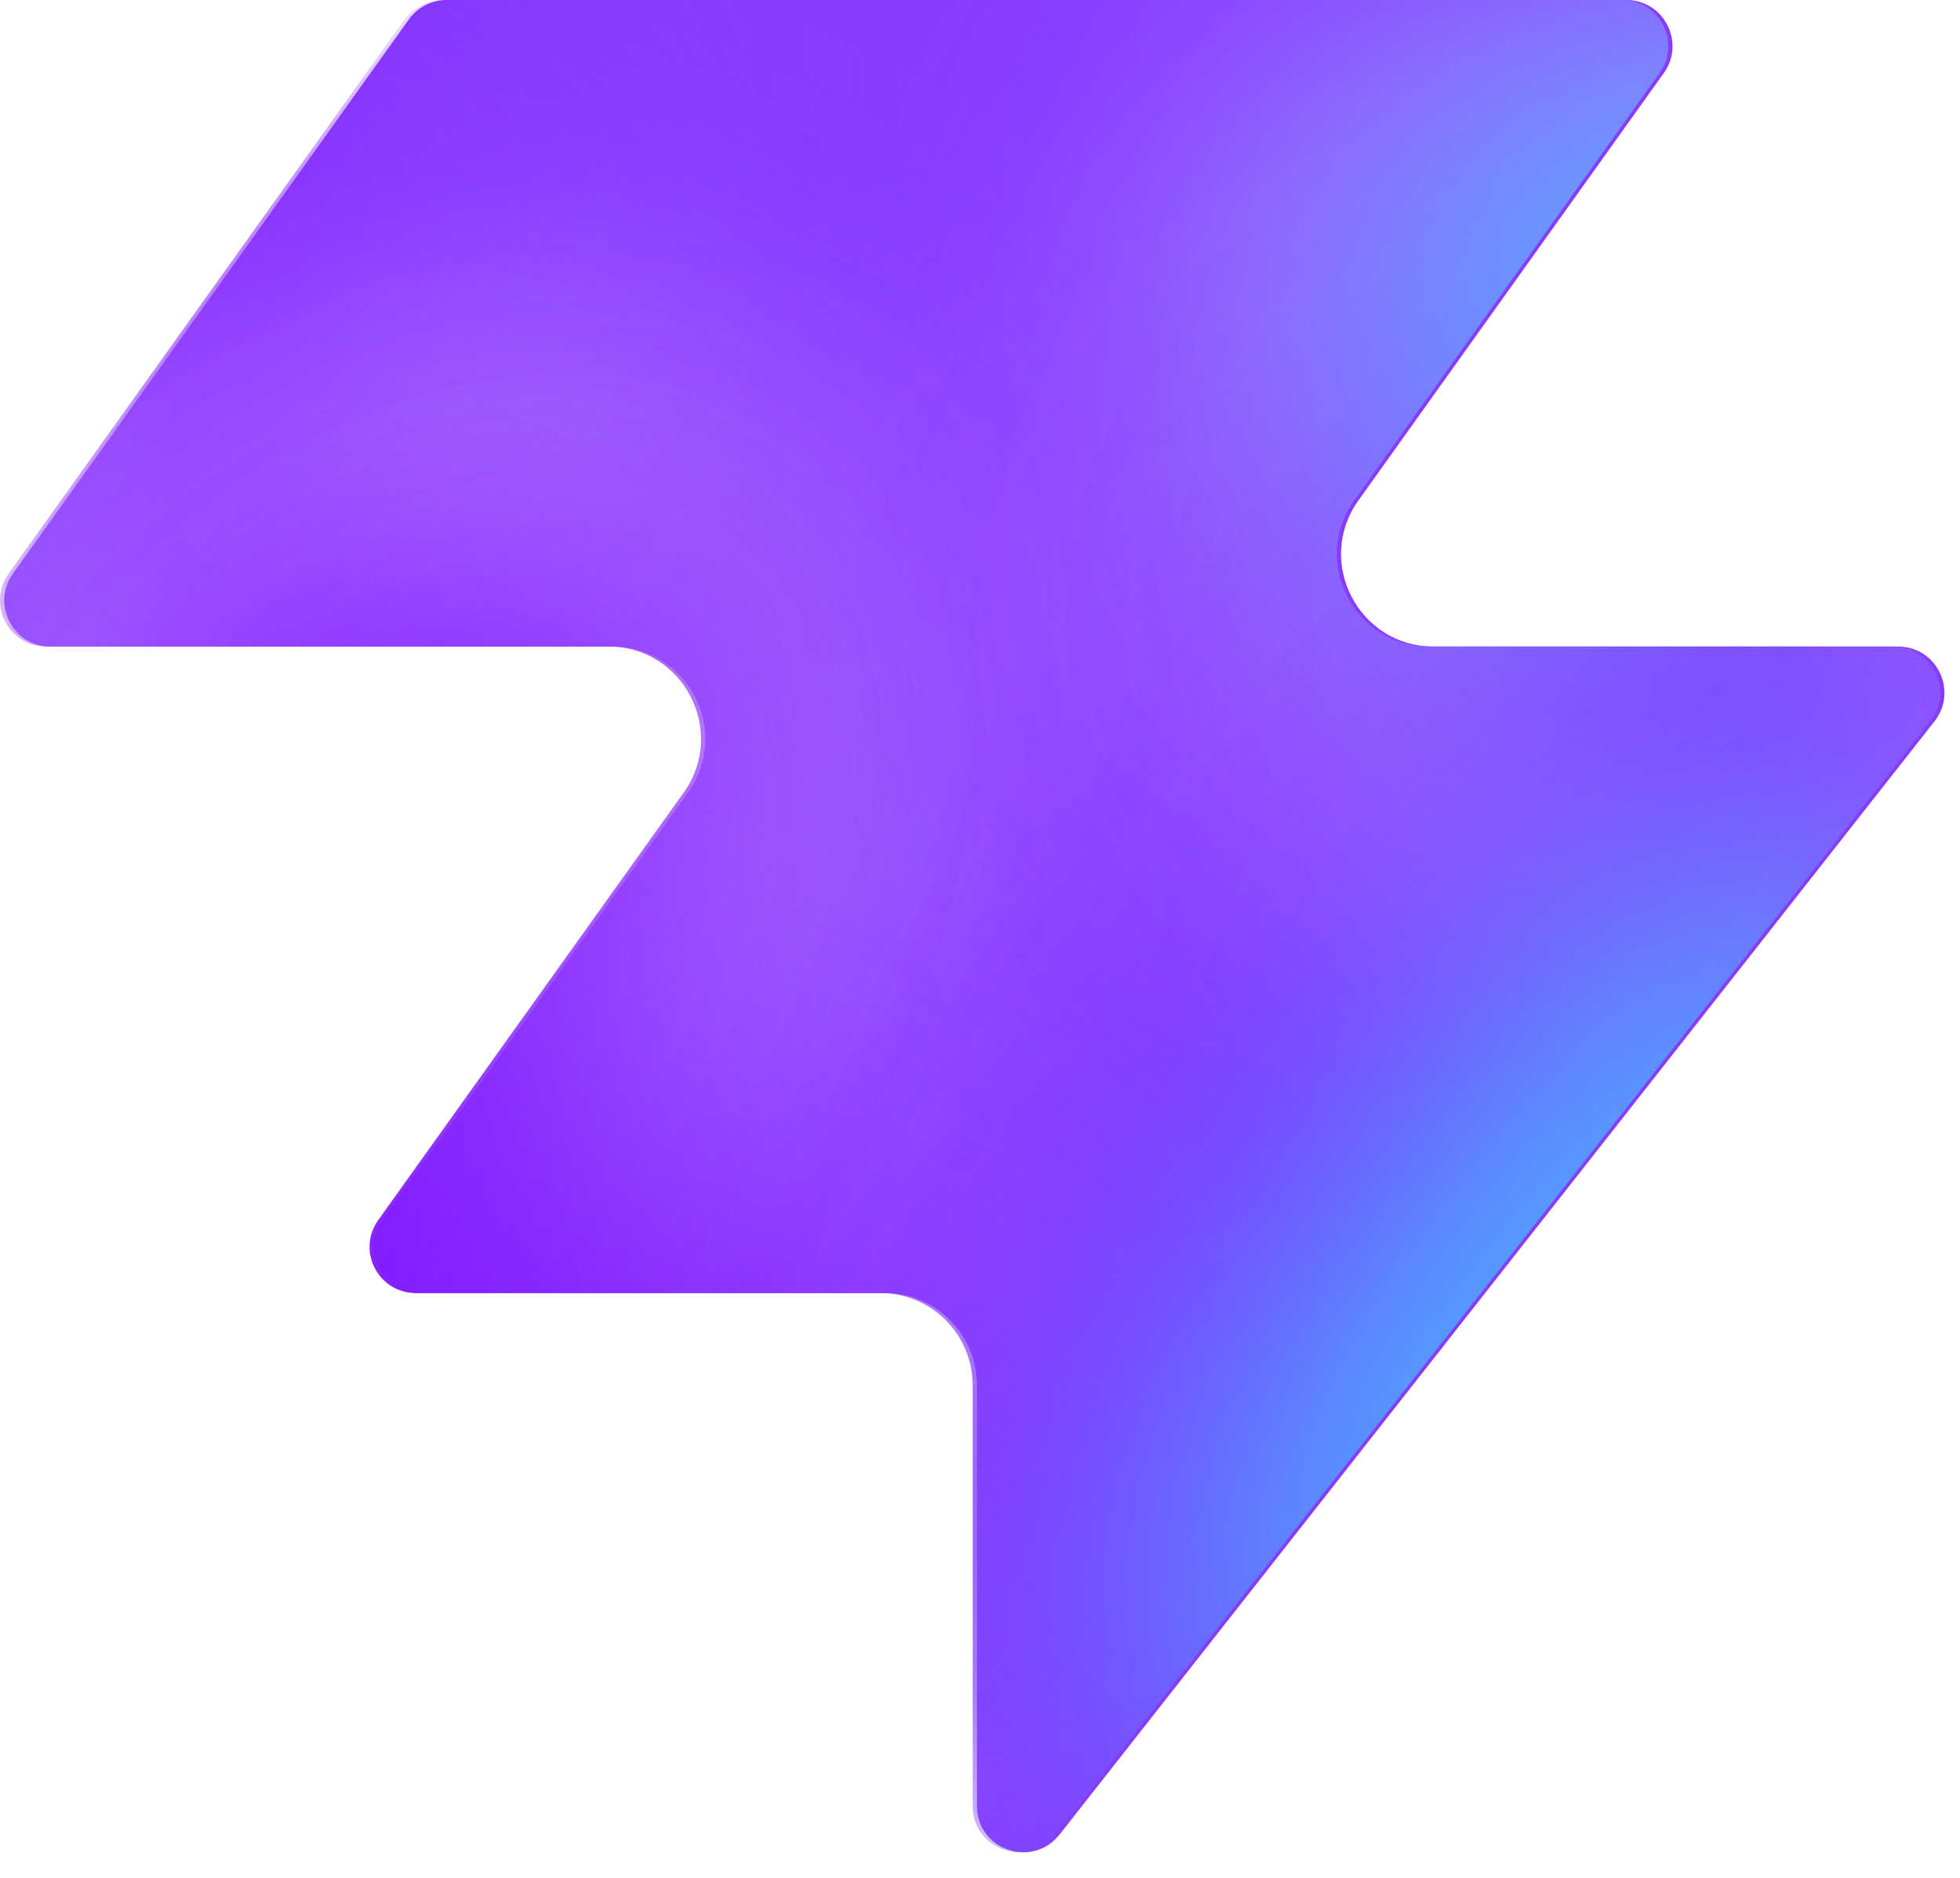
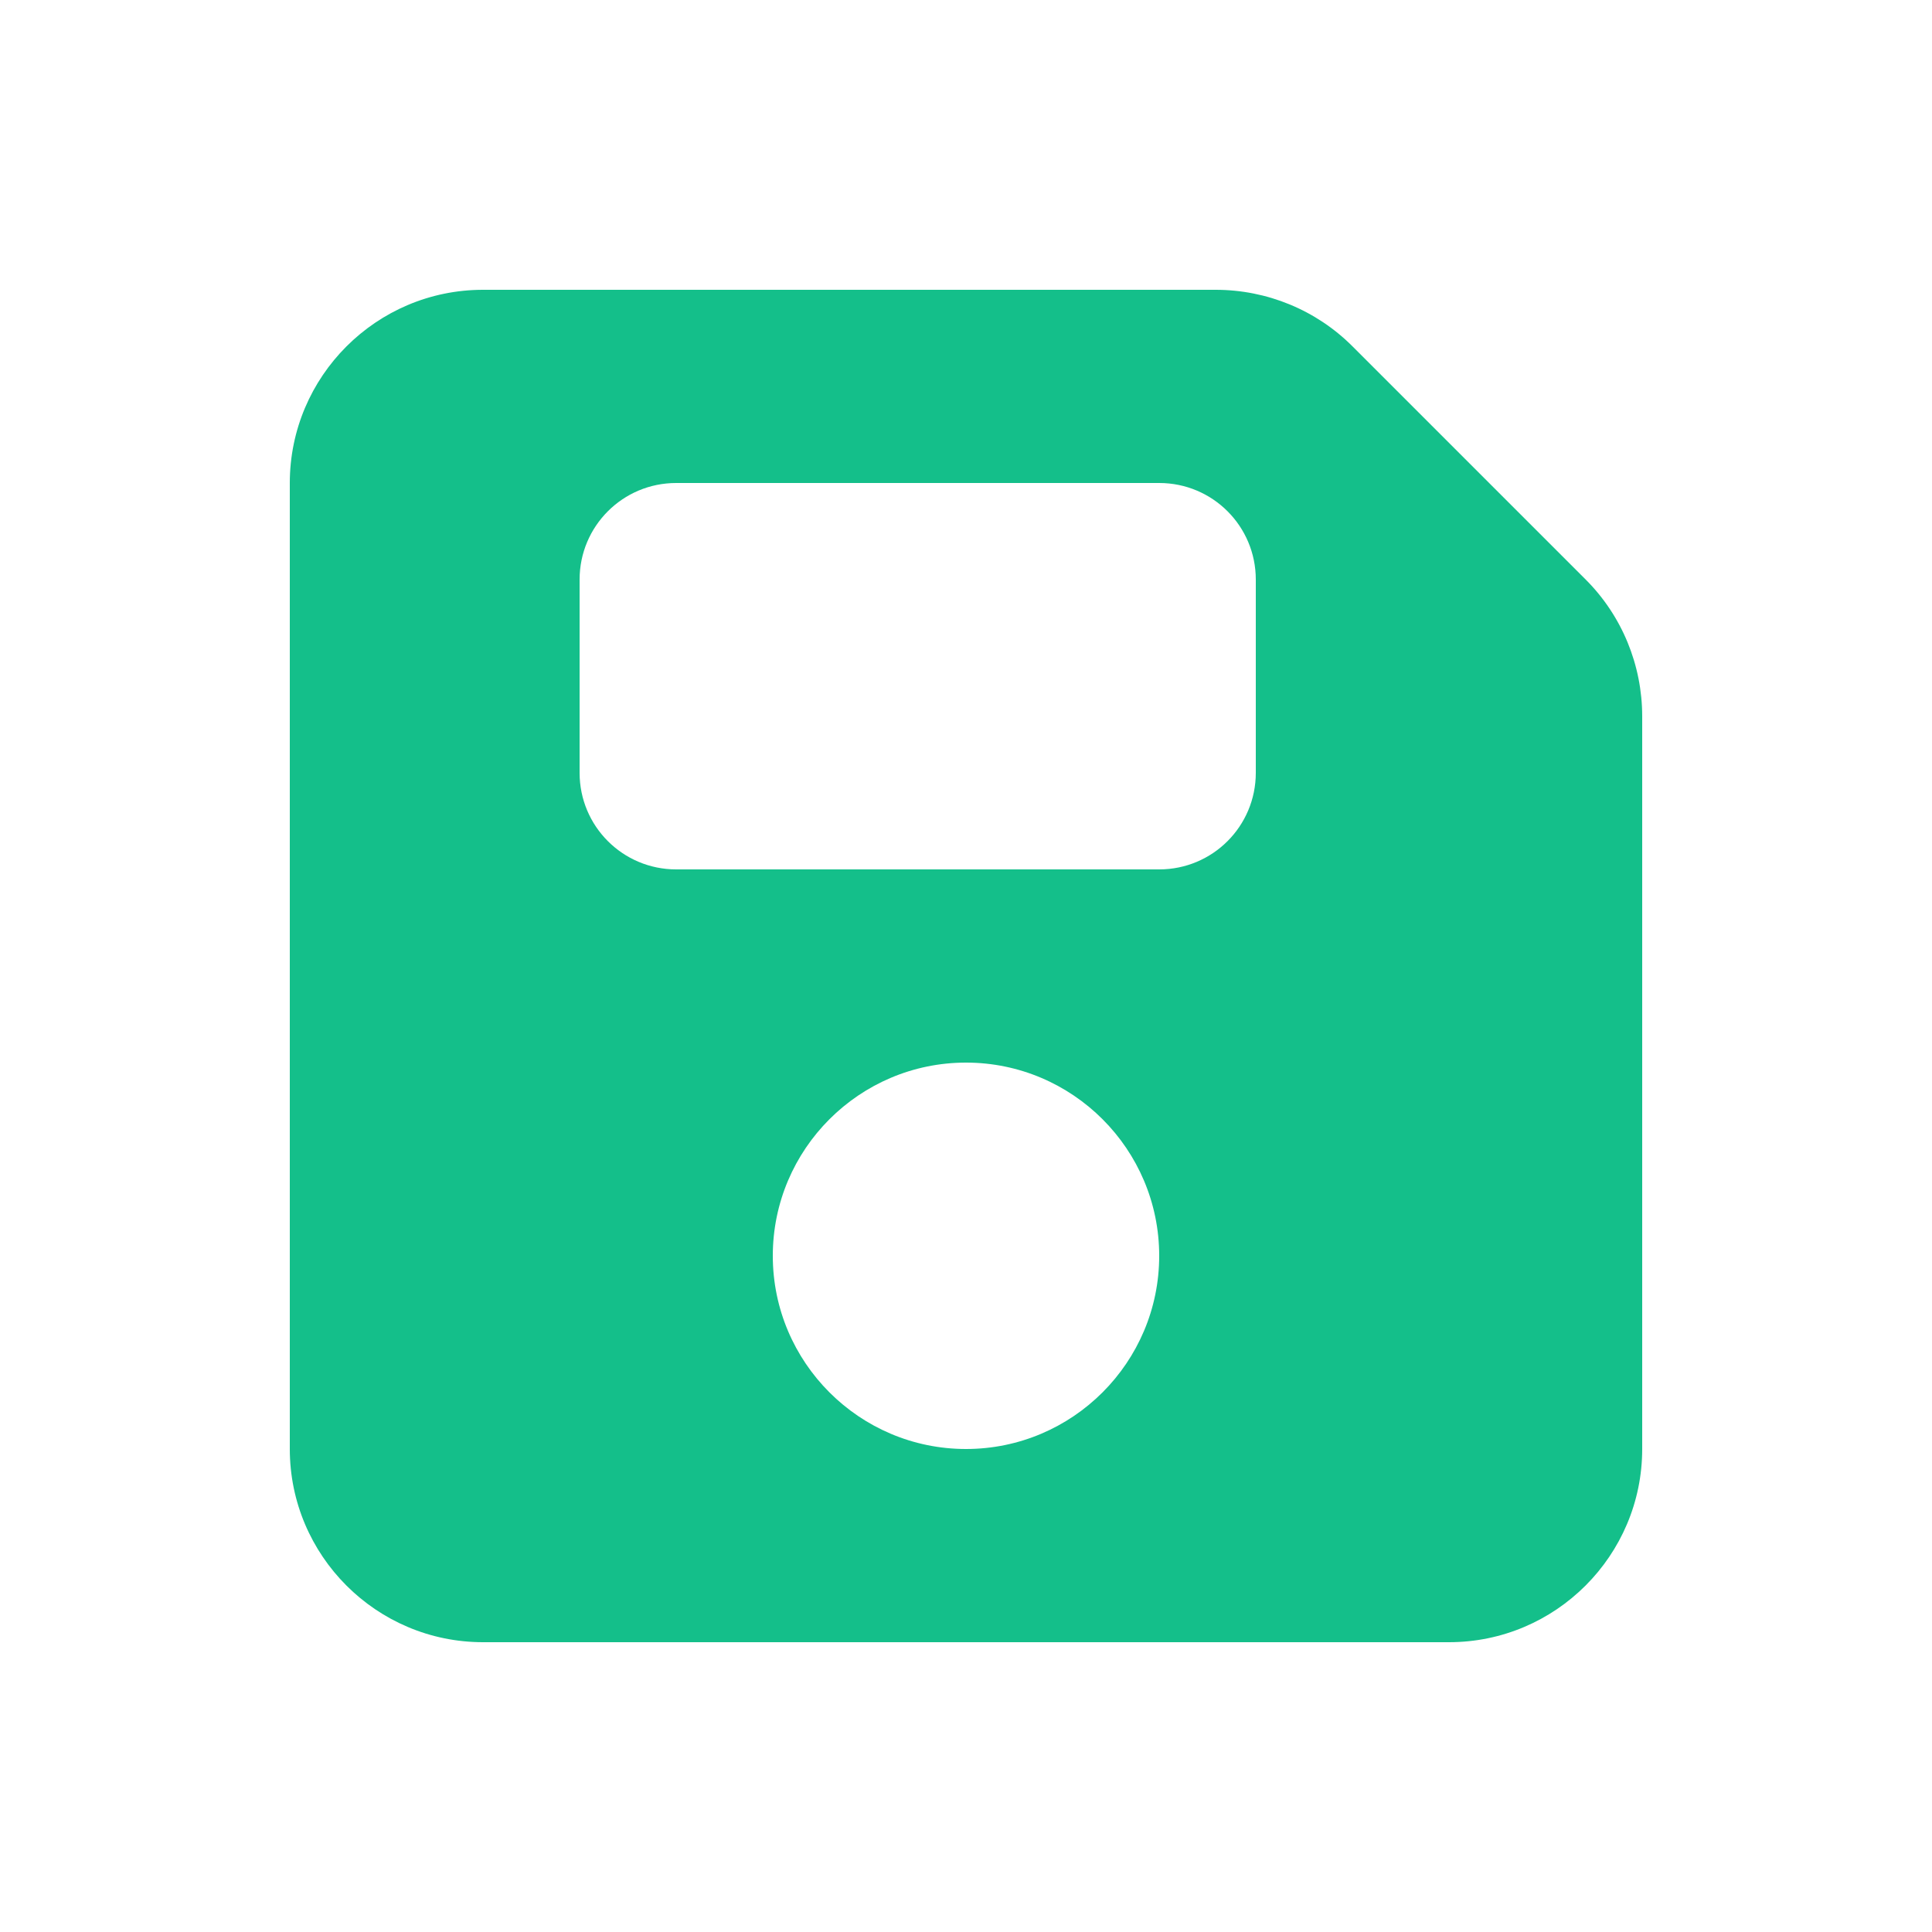
- <svg xmlns="http://www.w3.org/2000/svg" width="48" height="46" fill="none" viewBox="0 0 48 46">
-   <path fill="#863bff" d="M25.946 44.938c-.664.845-2.021.375-2.021-.698V33.937a2.26 2.26 0 0 0-2.262-2.262H10.287c-.92 0-1.456-1.04-.92-1.788l7.48-10.471c1.07-1.497 0-3.578-1.842-3.578H1.237c-.92 0-1.456-1.04-.92-1.788L10.013.474c.214-.297.556-.474.92-.474h28.894c.92 0 1.456 1.04.92 1.788l-7.48 10.471c-1.07 1.498 0 3.579 1.842 3.579h11.377c.943 0 1.473 1.088.89 1.83L25.947 44.94z" style="fill:#863bff;fill:color(display-p3 .525 .23 1);fill-opacity:1" />
-   <mask id="a" width="48" height="46" x="0" y="0" maskUnits="userSpaceOnUse" style="mask-type:alpha">
-     <path fill="#000" d="M25.842 44.938c-.664.844-2.021.375-2.021-.698V33.937a2.26 2.26 0 0 0-2.262-2.262H10.183c-.92 0-1.456-1.04-.92-1.788l7.48-10.471c1.07-1.498 0-3.579-1.842-3.579H1.133c-.92 0-1.456-1.04-.92-1.787L9.91.473c.214-.297.556-.474.92-.474h28.894c.92 0 1.456 1.04.92 1.788l-7.48 10.471c-1.07 1.498 0 3.578 1.842 3.578h11.377c.943 0 1.473 1.088.89 1.832L25.843 44.94z" style="fill:#000;fill-opacity:1" />
-   </mask>
-   <g mask="url(#a)">
-     <g filter="url(#b)">
-       <ellipse cx="5.508" cy="14.704" fill="#ede6ff" rx="5.508" ry="14.704" style="fill:#ede6ff;fill:color(display-p3 .927 .903 1);fill-opacity:1" transform="matrix(.00324 1 1 -.00324 -4.47 31.516)" />
-     </g>
-     <g filter="url(#c)">
-       <ellipse cx="10.399" cy="29.851" fill="#ede6ff" rx="10.399" ry="29.851" style="fill:#ede6ff;fill:color(display-p3 .927 .903 1);fill-opacity:1" transform="matrix(.00324 1 1 -.00324 -39.328 7.883)" />
-     </g>
-     <g filter="url(#d)">
-       <ellipse cx="5.508" cy="30.487" fill="#7e14ff" rx="5.508" ry="30.487" style="fill:#7e14ff;fill:color(display-p3 .492 .077 1);fill-opacity:1" transform="rotate(89.814 -25.913 -14.639)scale(1 -1)" />
-     </g>
-     <g filter="url(#e)">
-       <ellipse cx="5.508" cy="30.599" fill="#7e14ff" rx="5.508" ry="30.599" style="fill:#7e14ff;fill:color(display-p3 .492 .077 1);fill-opacity:1" transform="rotate(89.814 -32.644 -3.334)scale(1 -1)" />
-     </g>
-     <g filter="url(#f)">
-       <ellipse cx="5.508" cy="30.599" fill="#7e14ff" rx="5.508" ry="30.599" style="fill:#7e14ff;fill:color(display-p3 .492 .077 1);fill-opacity:1" transform="matrix(.00324 1 1 -.00324 -34.34 30.47)" />
-     </g>
-     <g filter="url(#g)">
-       <ellipse cx="14.072" cy="22.078" fill="#ede6ff" rx="14.072" ry="22.078" style="fill:#ede6ff;fill:color(display-p3 .927 .903 1);fill-opacity:1" transform="rotate(93.35 24.506 48.493)scale(-1 1)" />
-     </g>
-     <g filter="url(#h)">
-       <ellipse cx="3.47" cy="21.501" fill="#7e14ff" rx="3.47" ry="21.501" style="fill:#7e14ff;fill:color(display-p3 .492 .077 1);fill-opacity:1" transform="rotate(89.009 28.708 47.59)scale(-1 1)" />
-     </g>
-     <g filter="url(#i)">
-       <ellipse cx="3.47" cy="21.501" fill="#7e14ff" rx="3.47" ry="21.501" style="fill:#7e14ff;fill:color(display-p3 .492 .077 1);fill-opacity:1" transform="rotate(89.009 28.708 47.59)scale(-1 1)" />
-     </g>
-     <g filter="url(#j)">
-       <ellipse cx=".387" cy="8.972" fill="#7e14ff" rx="4.407" ry="29.108" style="fill:#7e14ff;fill:color(display-p3 .492 .077 1);fill-opacity:1" transform="rotate(39.51 .387 8.972)" />
-     </g>
-     <g filter="url(#k)">
-       <ellipse cx="47.523" cy="-6.092" fill="#7e14ff" rx="4.407" ry="29.108" style="fill:#7e14ff;fill:color(display-p3 .492 .077 1);fill-opacity:1" transform="rotate(37.892 47.523 -6.092)" />
-     </g>
-     <g filter="url(#l)">
-       <ellipse cx="41.412" cy="6.333" fill="#47bfff" rx="5.971" ry="9.665" style="fill:#47bfff;fill:color(display-p3 .28 .748 1);fill-opacity:1" transform="rotate(37.892 41.412 6.333)" />
-     </g>
-     <g filter="url(#m)">
-       <ellipse cx="-1.879" cy="38.332" fill="#7e14ff" rx="4.407" ry="29.108" style="fill:#7e14ff;fill:color(display-p3 .492 .077 1);fill-opacity:1" transform="rotate(37.892 -1.88 38.332)" />
-     </g>
-     <g filter="url(#n)">
-       <ellipse cx="-1.879" cy="38.332" fill="#7e14ff" rx="4.407" ry="29.108" style="fill:#7e14ff;fill:color(display-p3 .492 .077 1);fill-opacity:1" transform="rotate(37.892 -1.88 38.332)" />
-     </g>
-     <g filter="url(#o)">
-       <ellipse cx="35.651" cy="29.907" fill="#7e14ff" rx="4.407" ry="29.108" style="fill:#7e14ff;fill:color(display-p3 .492 .077 1);fill-opacity:1" transform="rotate(37.892 35.651 29.907)" />
-     </g>
-     <g filter="url(#p)">
-       <ellipse cx="38.418" cy="32.4" fill="#47bfff" rx="5.971" ry="15.297" style="fill:#47bfff;fill:color(display-p3 .28 .748 1);fill-opacity:1" transform="rotate(37.892 38.418 32.4)" />
-     </g>
-   </g>
-   <defs>
-     <filter id="b" width="60.045" height="41.654" x="-19.77" y="16.149" color-interpolation-filters="sRGB" filterUnits="userSpaceOnUse">
-       <feFlood flood-opacity="0" result="BackgroundImageFix" />
-       <feBlend in="SourceGraphic" in2="BackgroundImageFix" result="shape" />
-       <feGaussianBlur result="effect1_foregroundBlur_2002_17158" stdDeviation="7.659" />
-     </filter>
-     <filter id="c" width="90.34" height="51.437" x="-54.613" y="-7.533" color-interpolation-filters="sRGB" filterUnits="userSpaceOnUse">
-       <feFlood flood-opacity="0" result="BackgroundImageFix" />
-       <feBlend in="SourceGraphic" in2="BackgroundImageFix" result="shape" />
-       <feGaussianBlur result="effect1_foregroundBlur_2002_17158" stdDeviation="7.659" />
-     </filter>
-     <filter id="d" width="79.355" height="29.4" x="-49.64" y="2.03" color-interpolation-filters="sRGB" filterUnits="userSpaceOnUse">
-       <feFlood flood-opacity="0" result="BackgroundImageFix" />
-       <feBlend in="SourceGraphic" in2="BackgroundImageFix" result="shape" />
-       <feGaussianBlur result="effect1_foregroundBlur_2002_17158" stdDeviation="4.596" />
-     </filter>
-     <filter id="e" width="79.579" height="29.4" x="-45.045" y="20.029" color-interpolation-filters="sRGB" filterUnits="userSpaceOnUse">
-       <feFlood flood-opacity="0" result="BackgroundImageFix" />
-       <feBlend in="SourceGraphic" in2="BackgroundImageFix" result="shape" />
-       <feGaussianBlur result="effect1_foregroundBlur_2002_17158" stdDeviation="4.596" />
-     </filter>
-     <filter id="f" width="79.579" height="29.4" x="-43.513" y="21.178" color-interpolation-filters="sRGB" filterUnits="userSpaceOnUse">
-       <feFlood flood-opacity="0" result="BackgroundImageFix" />
-       <feBlend in="SourceGraphic" in2="BackgroundImageFix" result="shape" />
-       <feGaussianBlur result="effect1_foregroundBlur_2002_17158" stdDeviation="4.596" />
-     </filter>
-     <filter id="g" width="74.749" height="58.852" x="15.756" y="-17.901" color-interpolation-filters="sRGB" filterUnits="userSpaceOnUse">
-       <feFlood flood-opacity="0" result="BackgroundImageFix" />
-       <feBlend in="SourceGraphic" in2="BackgroundImageFix" result="shape" />
-       <feGaussianBlur result="effect1_foregroundBlur_2002_17158" stdDeviation="7.659" />
-     </filter>
-     <filter id="h" width="61.377" height="25.362" x="23.548" y="2.284" color-interpolation-filters="sRGB" filterUnits="userSpaceOnUse">
-       <feFlood flood-opacity="0" result="BackgroundImageFix" />
-       <feBlend in="SourceGraphic" in2="BackgroundImageFix" result="shape" />
-       <feGaussianBlur result="effect1_foregroundBlur_2002_17158" stdDeviation="4.596" />
-     </filter>
-     <filter id="i" width="61.377" height="25.362" x="23.548" y="2.284" color-interpolation-filters="sRGB" filterUnits="userSpaceOnUse">
-       <feFlood flood-opacity="0" result="BackgroundImageFix" />
-       <feBlend in="SourceGraphic" in2="BackgroundImageFix" result="shape" />
-       <feGaussianBlur result="effect1_foregroundBlur_2002_17158" stdDeviation="4.596" />
-     </filter>
-     <filter id="j" width="56.045" height="63.649" x="-27.636" y="-22.853" color-interpolation-filters="sRGB" filterUnits="userSpaceOnUse">
-       <feFlood flood-opacity="0" result="BackgroundImageFix" />
-       <feBlend in="SourceGraphic" in2="BackgroundImageFix" result="shape" />
-       <feGaussianBlur result="effect1_foregroundBlur_2002_17158" stdDeviation="4.596" />
-     </filter>
-     <filter id="k" width="54.814" height="64.646" x="20.116" y="-38.415" color-interpolation-filters="sRGB" filterUnits="userSpaceOnUse">
-       <feFlood flood-opacity="0" result="BackgroundImageFix" />
-       <feBlend in="SourceGraphic" in2="BackgroundImageFix" result="shape" />
-       <feGaussianBlur result="effect1_foregroundBlur_2002_17158" stdDeviation="4.596" />
-     </filter>
-     <filter id="l" width="33.541" height="35.313" x="24.641" y="-11.323" color-interpolation-filters="sRGB" filterUnits="userSpaceOnUse">
-       <feFlood flood-opacity="0" result="BackgroundImageFix" />
-       <feBlend in="SourceGraphic" in2="BackgroundImageFix" result="shape" />
-       <feGaussianBlur result="effect1_foregroundBlur_2002_17158" stdDeviation="4.596" />
-     </filter>
-     <filter id="m" width="54.814" height="64.646" x="-29.286" y="6.009" color-interpolation-filters="sRGB" filterUnits="userSpaceOnUse">
-       <feFlood flood-opacity="0" result="BackgroundImageFix" />
-       <feBlend in="SourceGraphic" in2="BackgroundImageFix" result="shape" />
-       <feGaussianBlur result="effect1_foregroundBlur_2002_17158" stdDeviation="4.596" />
-     </filter>
-     <filter id="n" width="54.814" height="64.646" x="-29.286" y="6.009" color-interpolation-filters="sRGB" filterUnits="userSpaceOnUse">
-       <feFlood flood-opacity="0" result="BackgroundImageFix" />
-       <feBlend in="SourceGraphic" in2="BackgroundImageFix" result="shape" />
-       <feGaussianBlur result="effect1_foregroundBlur_2002_17158" stdDeviation="4.596" />
-     </filter>
-     <filter id="o" width="54.814" height="64.646" x="8.244" y="-2.416" color-interpolation-filters="sRGB" filterUnits="userSpaceOnUse">
-       <feFlood flood-opacity="0" result="BackgroundImageFix" />
-       <feBlend in="SourceGraphic" in2="BackgroundImageFix" result="shape" />
-       <feGaussianBlur result="effect1_foregroundBlur_2002_17158" stdDeviation="4.596" />
-     </filter>
-     <filter id="p" width="39.409" height="43.623" x="18.713" y="10.588" color-interpolation-filters="sRGB" filterUnits="userSpaceOnUse">
-       <feFlood flood-opacity="0" result="BackgroundImageFix" />
-       <feBlend in="SourceGraphic" in2="BackgroundImageFix" result="shape" />
-       <feGaussianBlur result="effect1_foregroundBlur_2002_17158" stdDeviation="4.596" />
-     </filter>
-   </defs>
+ <svg xmlns="http://www.w3.org/2000/svg" viewBox="0 0 640 640">
+   <path fill="rgb(20, 191, 138)" d="M160 96C124.7 96 96 124.7 96 160L96 480C96 515.3 124.7 544 160 544L480 544C515.3 544 544 515.3 544 480L544 237.3C544 220.3 537.3 204 525.3 192L448 114.7C436 102.7 419.7 96 402.7 96L160 96zM192 192C192 174.3 206.3 160 224 160L384 160C401.7 160 416 174.3 416 192L416 256C416 273.7 401.7 288 384 288L224 288C206.3 288 192 273.7 192 256L192 192zM320 352C355.3 352 384 380.7 384 416C384 451.3 355.3 480 320 480C284.7 480 256 451.3 256 416C256 380.7 284.7 352 320 352z" />
</svg>
